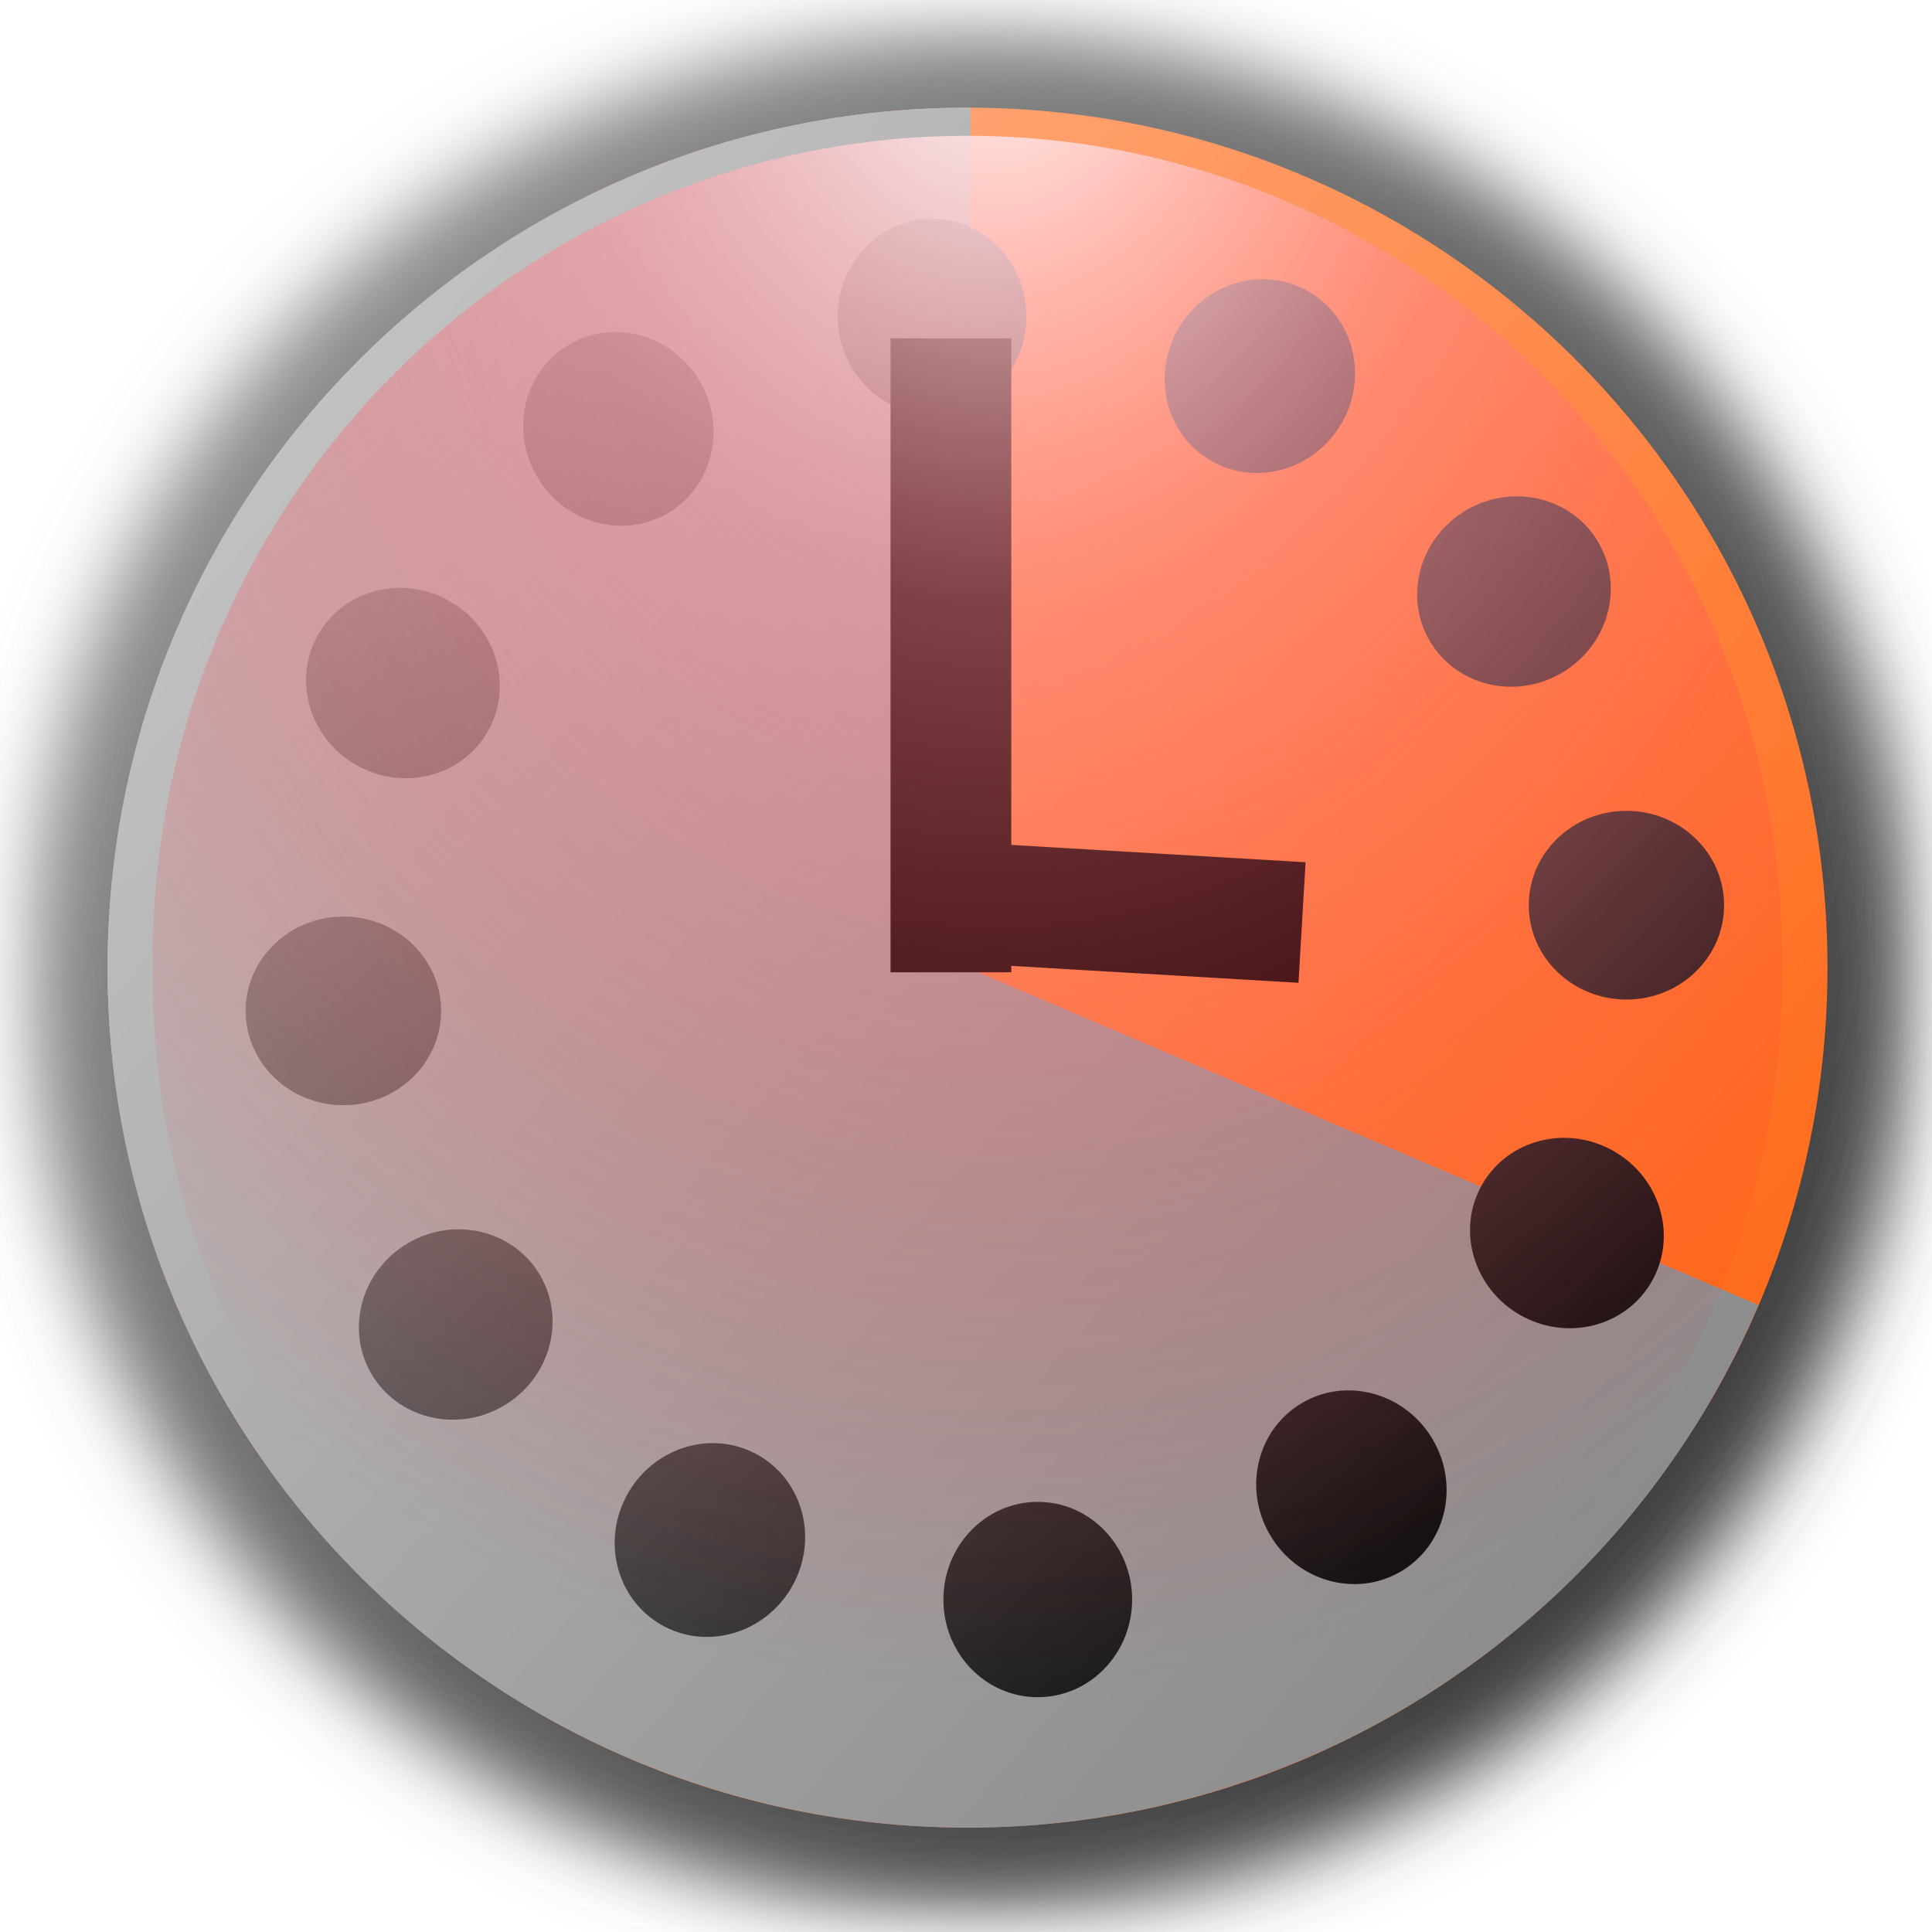
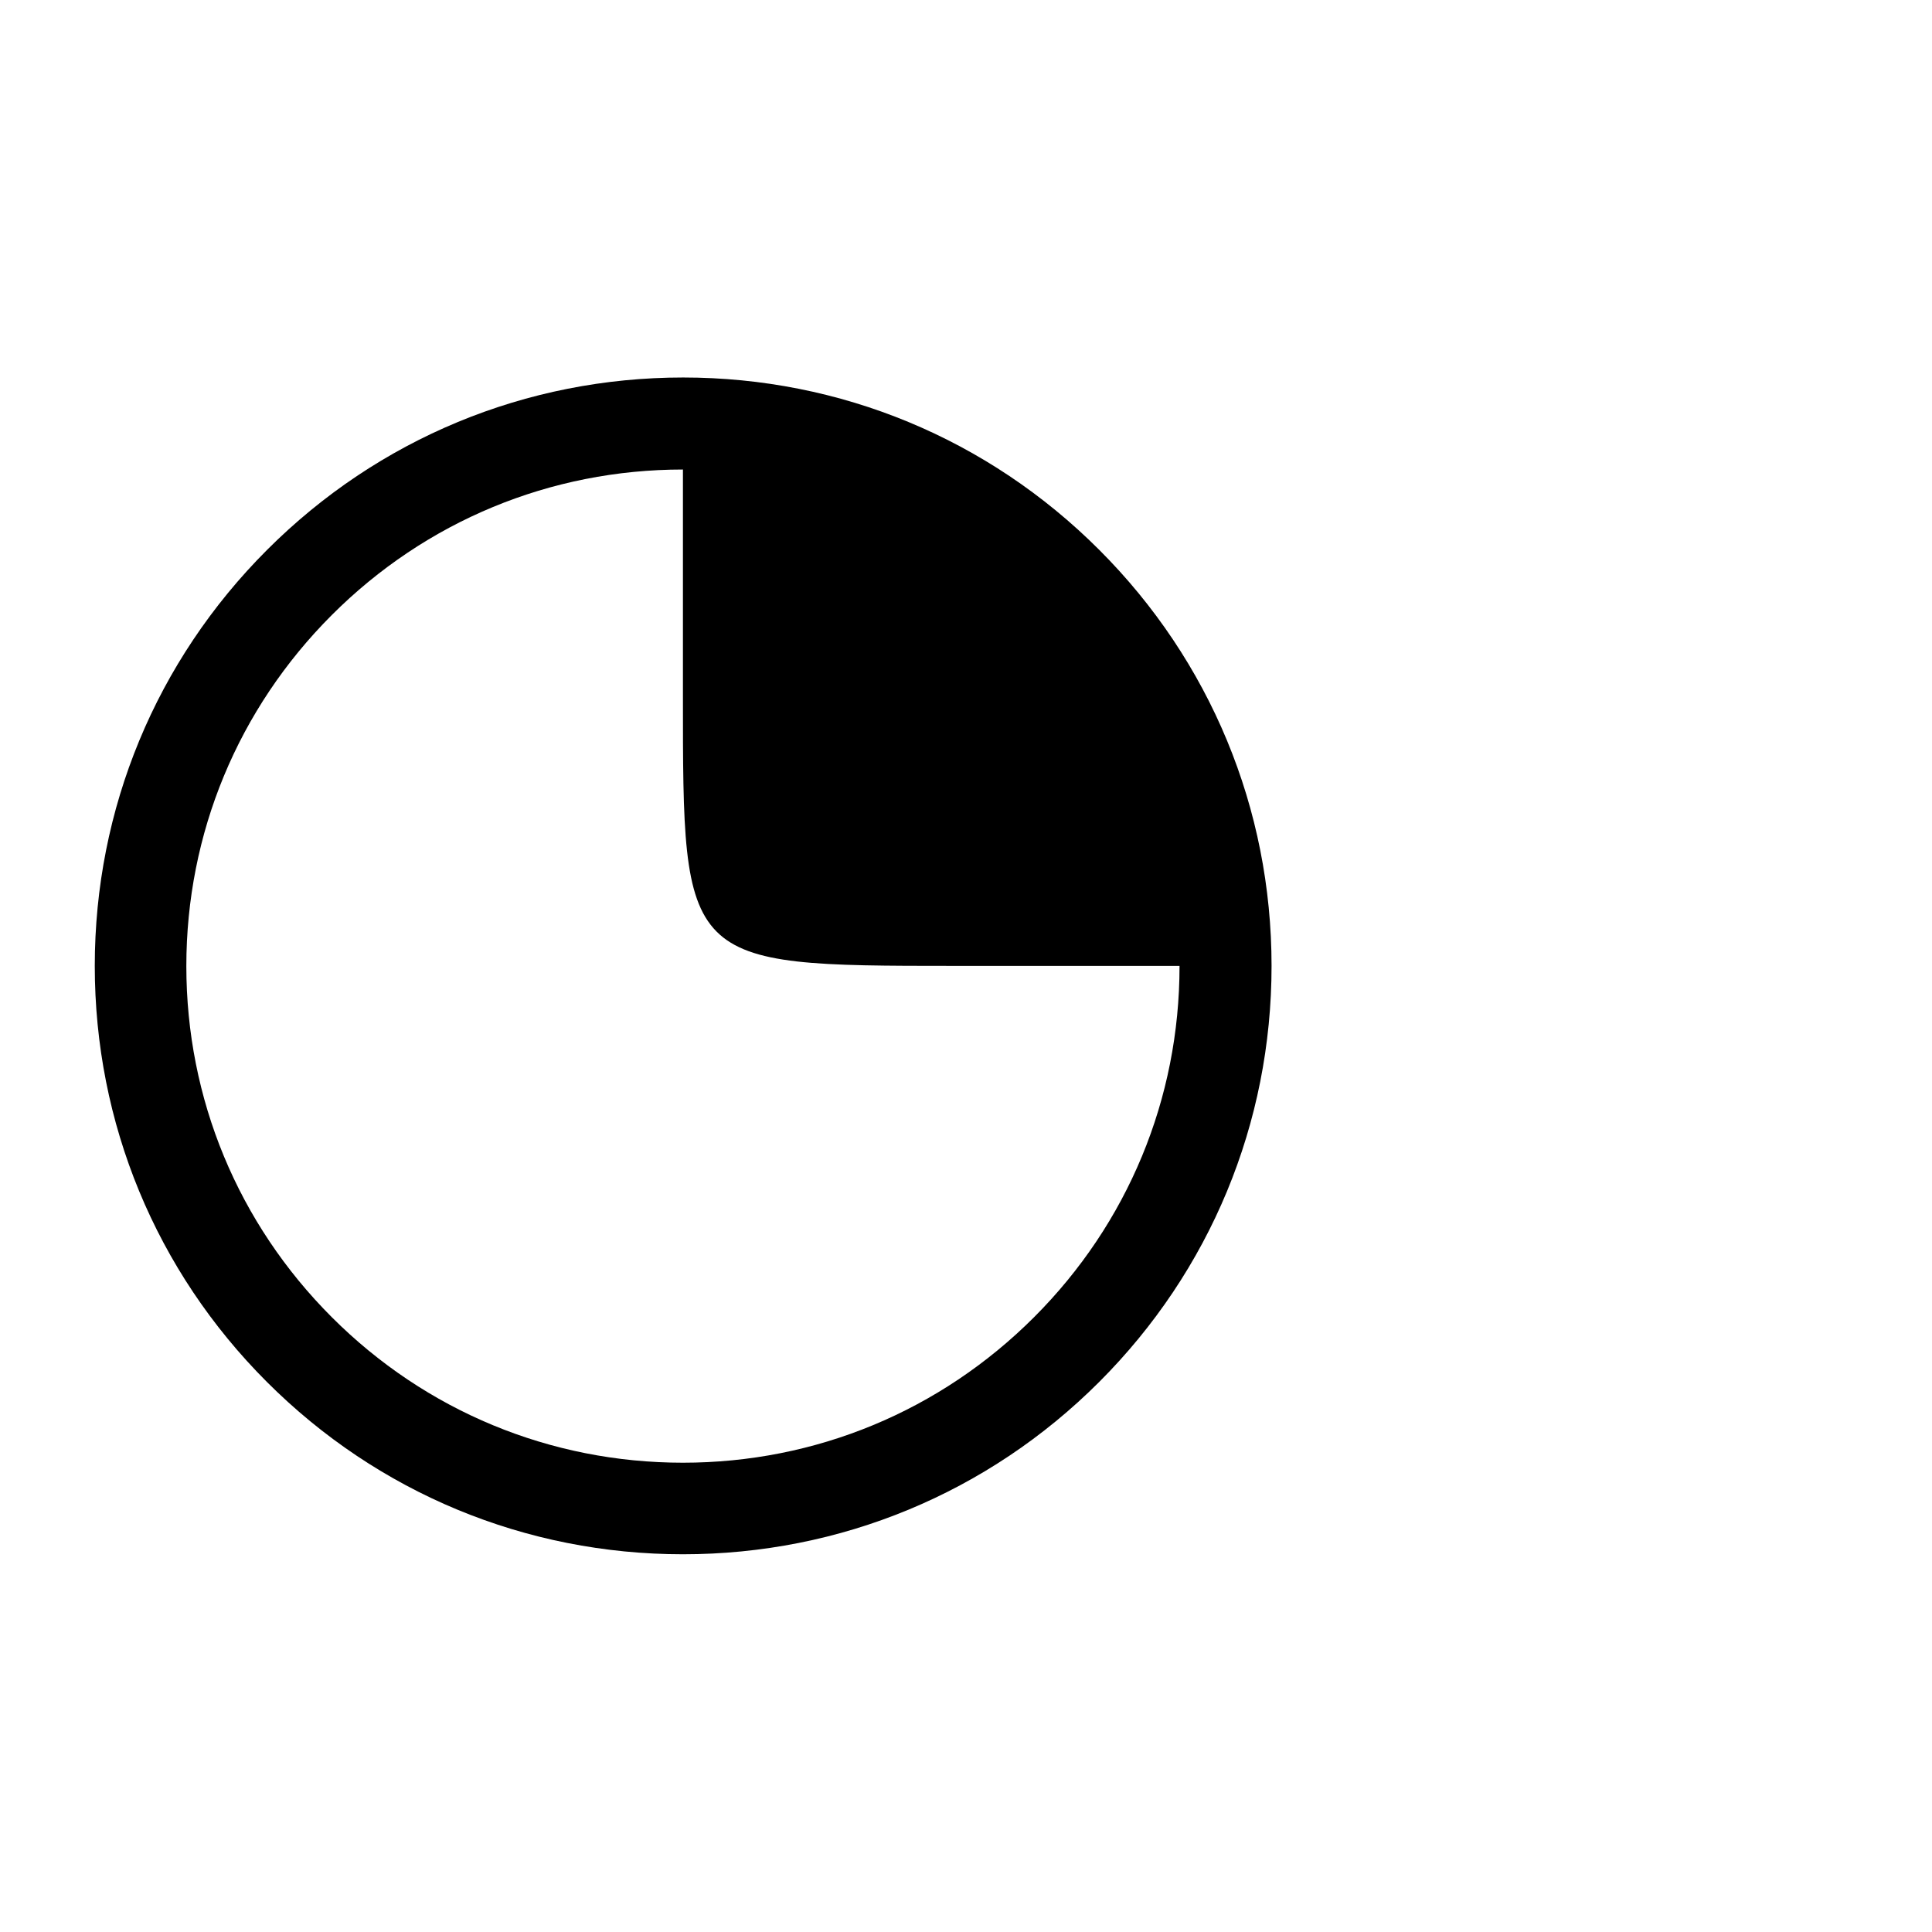
- <svg xmlns="http://www.w3.org/2000/svg" xmlns:xlink="http://www.w3.org/1999/xlink" width="16px" height="16px" id="svg2987" version="1.1">
-   <defs id="defs2989">
-     <linearGradient id="linearGradient4465">
-       <stop id="stop4467" offset="0" style="stop-color:#c1c1c1;stop-opacity:1;" />
-       <stop id="stop4469" offset="1" style="stop-color:#8c8c8c;stop-opacity:1;" />
-     </linearGradient>
-     <linearGradient id="linearGradient4424">
-       <stop style="stop-color:#000000;stop-opacity:1;" offset="0" id="stop4426" />
-       <stop style="stop-color:#b3b3b3;stop-opacity:1;" offset="1" id="stop4428" />
-     </linearGradient>
-     <linearGradient id="linearGradient4357">
-       <stop id="stop4359" offset="0" style="stop-color:#ffffff;stop-opacity:1;" />
-       <stop style="stop-color:#ff848d;stop-opacity:0.498;" offset="0.364" id="stop4473" />
-       <stop id="stop4361" offset="1" style="stop-color:#ff0a1b;stop-opacity:0;" />
-     </linearGradient>
-     <linearGradient id="linearGradient4347">
-       <stop id="stop4349" offset="0" style="stop-color:#909090;stop-opacity:1;" />
-       <stop id="stop4351" offset="1" style="stop-color:#3c3c3c;stop-opacity:1;" />
-     </linearGradient>
-     <linearGradient id="linearGradient3767">
-       <stop style="stop-color:#ffae82;stop-opacity:1;" offset="0" id="stop3769" />
-       <stop style="stop-color:#ff6a19;stop-opacity:1;" offset="1" id="stop3771" />
-     </linearGradient>
-     <linearGradient xlink:href="#linearGradient4347" id="linearGradient3779" x1="2.225" y1="2.83" x2="14.039" y2="13.172" gradientUnits="userSpaceOnUse" />
-     <filter id="filter4339">
-       <feGaussianBlur stdDeviation="0.324" id="feGaussianBlur4341" />
-     </filter>
-     <linearGradient xlink:href="#linearGradient3767" id="linearGradient4345" gradientUnits="userSpaceOnUse" x1="2.225" y1="2.83" x2="14.039" y2="13.172" />
-     <linearGradient xlink:href="#linearGradient4424" id="linearGradient4430" x1="10.74" y1="16.149" x2="6.306" y2="-1.28" gradientUnits="userSpaceOnUse" />
-     <radialGradient xlink:href="#linearGradient4357" id="radialGradient4440" gradientUnits="userSpaceOnUse" gradientTransform="matrix(1.571298,0.01074232,-0.01353758,1.980168,-4.565548,-0.6835587)" cx="8.198" cy="-0.08" fx="8.198" fy="-0.08" r="7.778" />
-     <linearGradient xlink:href="#linearGradient4465" id="linearGradient4471" gradientUnits="userSpaceOnUse" x1="2.225" y1="2.83" x2="14.039" y2="13.172" />
-   </defs>
-   <g id="layer4" style="display:inline">
-     <path style="fill:url(#linearGradient3779);fill-opacity:1;stroke:none;display:inline;filter:url(#filter4339)" id="path2997" d="m 15.822,8.133 a 7.778,7.778 0 1 1 -15.556,0 7.778,7.778 0 1 1 15.556,0 z" transform="translate(0,-0.08838835)" />
+ <svg xmlns="http://www.w3.org/2000/svg" version="1.1" id="Ebene_1" x="0px" y="0px" viewBox="0 0 841.9 841.9" enable-background="new 0 0 841.9 841.9" xml:space="preserve">
+   <g>
+     <path d="M297.6,677.3c-68.5,0-132.9-26.7-181.3-75.1S41.3,489.4,41.3,420.9s26.7-132.9,75.1-181.3c48.4-48.4,112.8-75.1,181.3-75.1   s132.9,26.7,181.3,75.1c48.4,48.4,75.1,112.8,75.1,181.3s-26.7,132.9-75.1,181.3S366.1,677.3,297.6,677.3z M297.6,204.6   c-57.8,0-112.1,22.5-153,63.4c-40.9,40.9-63.4,95.2-63.4,153c0,57.8,22.5,112.1,63.4,153c40.9,40.9,95.2,63.4,153,63.4   c57.8,0,112.1-22.5,153-63.4c40.9-40.9,63.4-95.2,63.4-153c0-57.8-22.5-112.1-63.4-153C409.8,227.1,355.4,204.6,297.6,204.6z" />
  </g>
-   <g id="layer1" style="display:inline">
-     <path transform="matrix(0.9156293,0,0,0.9156293,0.6473722,0.5665854)" d="m 15.822,8.133 a 7.778,7.778 0 1 1 -15.556,0 7.778,7.778 0 1 1 15.556,0 z" id="path4343" style="fill:url(#linearGradient4345);fill-opacity:1;stroke:none" />
-   </g>
-   <g id="layer5" style="display:inline">
-     <path style="fill:url(#linearGradient4471);fill-opacity:1;stroke:none;display:inline" id="path4462" d="M 15.198,11.185 A 7.778,7.778 0 1 1 8.071,0.355 L 8.043,8.133 z" transform="matrix(0.9156293,0,0,0.9156293,0.6473722,0.5665854)" />
-   </g>
-   <g id="layer2" style="display:inline">
-     <path id="use4309" transform="matrix(0.773237,-0.4464286,0.4464286,0.773237,-1.97159,5.552933)" style="fill:url(#linearGradient4430);fill-opacity:1;stroke:none" d="M 8.875,2.031 C 8.875,2.532 8.483,2.938 8,2.938 7.517,2.938 7.125,2.532 7.125,2.031 7.125,1.531 7.517,1.125 8,1.125 c 0.483,0 0.875,0.406 0.875,0.906 z M 5.848,2.636 C 6.099,3.069 5.962,3.617 5.544,3.858 5.125,4.1 4.583,3.944 4.333,3.511 4.083,3.077 4.219,2.53 4.638,2.289 5.056,2.047 5.598,2.202 5.848,2.636 z M 3.53,4.673 C 3.963,4.923 4.119,5.465 3.877,5.884 3.635,6.302 3.088,6.439 2.655,6.188 2.221,5.938 2.066,5.396 2.307,4.977 2.549,4.559 3.096,4.423 3.53,4.673 z m -0.99,2.923 c 0.501,0 0.906,0.392 0.906,0.875 0,0.483 -0.406,0.875 -0.906,0.875 -0.501,0 -0.906,-0.392 -0.906,-0.875 0,-0.483 0.406,-0.875 0.906,-0.875 z M 3.145,10.623 c 0.433,-0.25 0.981,-0.114 1.222,0.305 0.242,0.419 0.086,0.961 -0.347,1.211 C 3.586,12.389 3.039,12.252 2.797,11.834 2.556,11.415 2.711,10.873 3.145,10.623 z m 2.037,2.319 c 0.25,-0.433 0.792,-0.589 1.211,-0.347 0.419,0.242 0.555,0.789 0.305,1.222 -0.25,0.433 -0.792,0.589 -1.211,0.347 C 5.068,13.922 4.931,13.375 5.182,12.942 z m 2.923,0.99 c 0,-0.501 0.392,-0.906 0.875,-0.906 0.483,0 0.875,0.406 0.875,0.906 0,0.501 -0.392,0.906 -0.875,0.906 -0.483,0 -0.875,-0.406 -0.875,-0.906 z M 11.132,13.327 c -0.25,-0.433 -0.114,-0.981 0.305,-1.222 0.419,-0.242 0.961,-0.086 1.211,0.347 0.25,0.433 0.114,0.981 -0.305,1.222 -0.419,0.242 -0.961,0.086 -1.211,-0.347 z m 2.319,-2.037 c -0.433,-0.25 -0.589,-0.792 -0.347,-1.211 0.242,-0.419 0.789,-0.555 1.222,-0.305 0.433,0.25 0.589,0.792 0.347,1.211 -0.242,0.419 -0.789,0.555 -1.222,0.305 z M 14.44,8.366 c -0.501,0 -0.906,-0.392 -0.906,-0.875 0,-0.483 0.406,-0.875 0.906,-0.875 0.501,0 0.906,0.392 0.906,0.875 0,0.483 -0.406,0.875 -0.906,0.875 z M 13.835,5.34 C 13.402,5.59 12.855,5.454 12.613,5.035 12.371,4.617 12.527,4.074 12.96,3.824 c 0.433,-0.25 0.981,-0.114 1.222,0.305 0.242,0.419 0.086,0.961 -0.347,1.211 z M 11.798,3.021 C 11.548,3.454 11.006,3.61 10.588,3.368 10.169,3.127 10.033,2.579 10.283,2.146 10.533,1.712 11.075,1.557 11.494,1.799 11.912,2.04 12.049,2.587 11.798,3.021 z" />
-     <path style="fill:none;stroke:#000000;stroke-width:1px;stroke-linecap:butt;stroke-linejoin:miter;stroke-opacity:1" d="m 7.875,2.802 0,5.25" id="path4436" />
-     <path style="fill:none;stroke:#000000;stroke-width:1px;stroke-linecap:butt;stroke-linejoin:miter;stroke-opacity:1" d="M 7.778,7.463 10.783,7.64" id="path4438" />
-   </g>
-   <g id="layer3" style="display:inline">
-     <path style="fill:url(#radialGradient4440);fill-opacity:1;stroke:none" id="path4353" d="m 15.412,8.133 a 7.369,7.437 0 1 1 -14.737,0 7.369,7.437 0 1 1 14.737,0 z" transform="matrix(0.9156293,0,0,0.9156293,0.6473722,0.5665854)" />
-   </g>
+   <path d="M 478.3,253.4 297.6,184.6 c 0,0 0,78.8 0,118.2 0,117.5 -0.4,118.1 118.2,118.1 39.4,0 118.2,0 118.2,0 z" id="polygon7" />
</svg>
